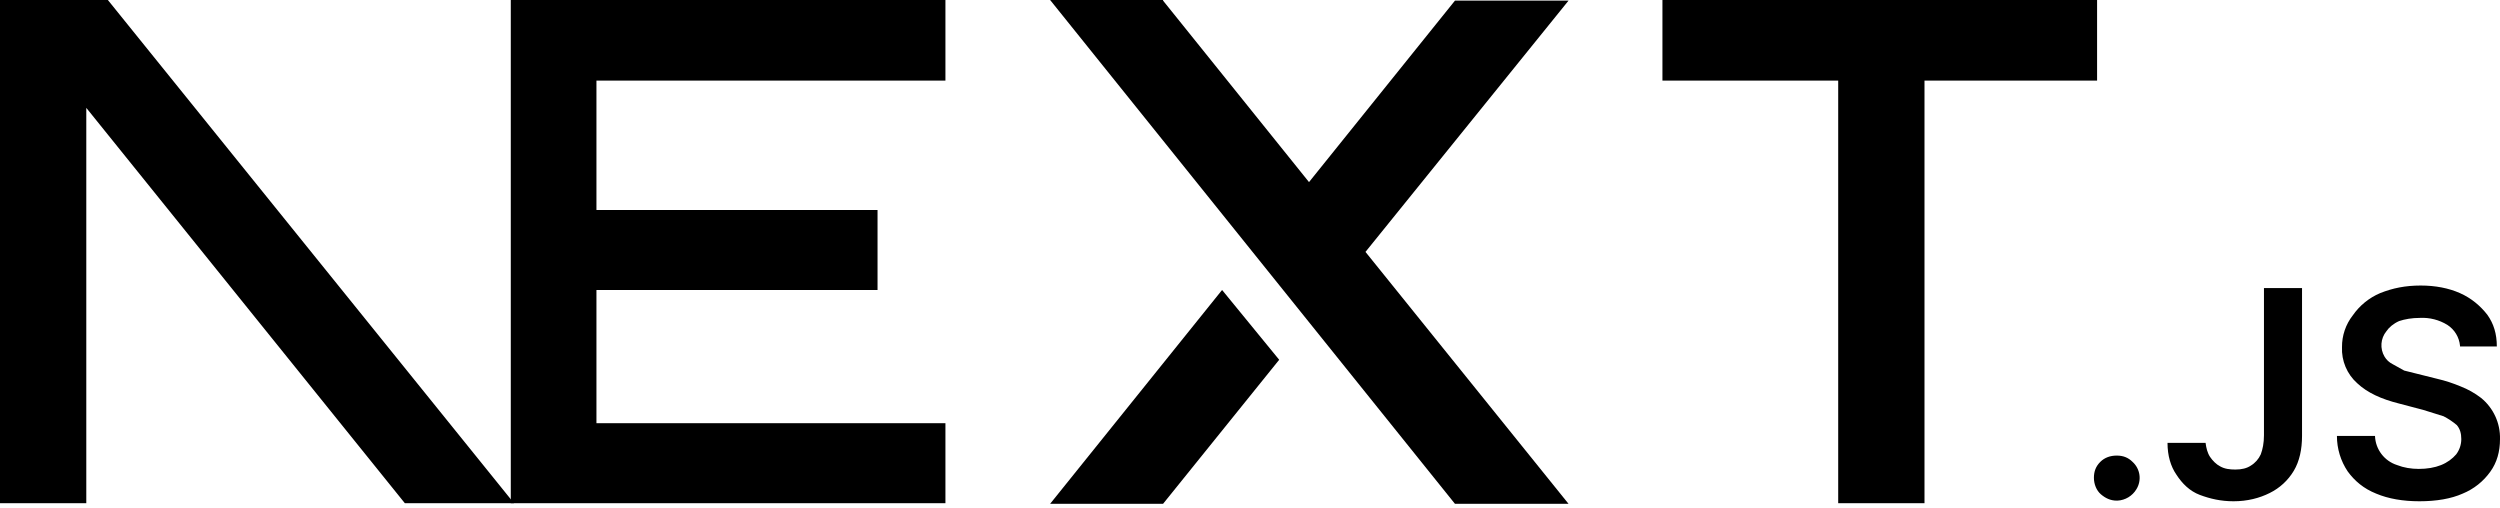
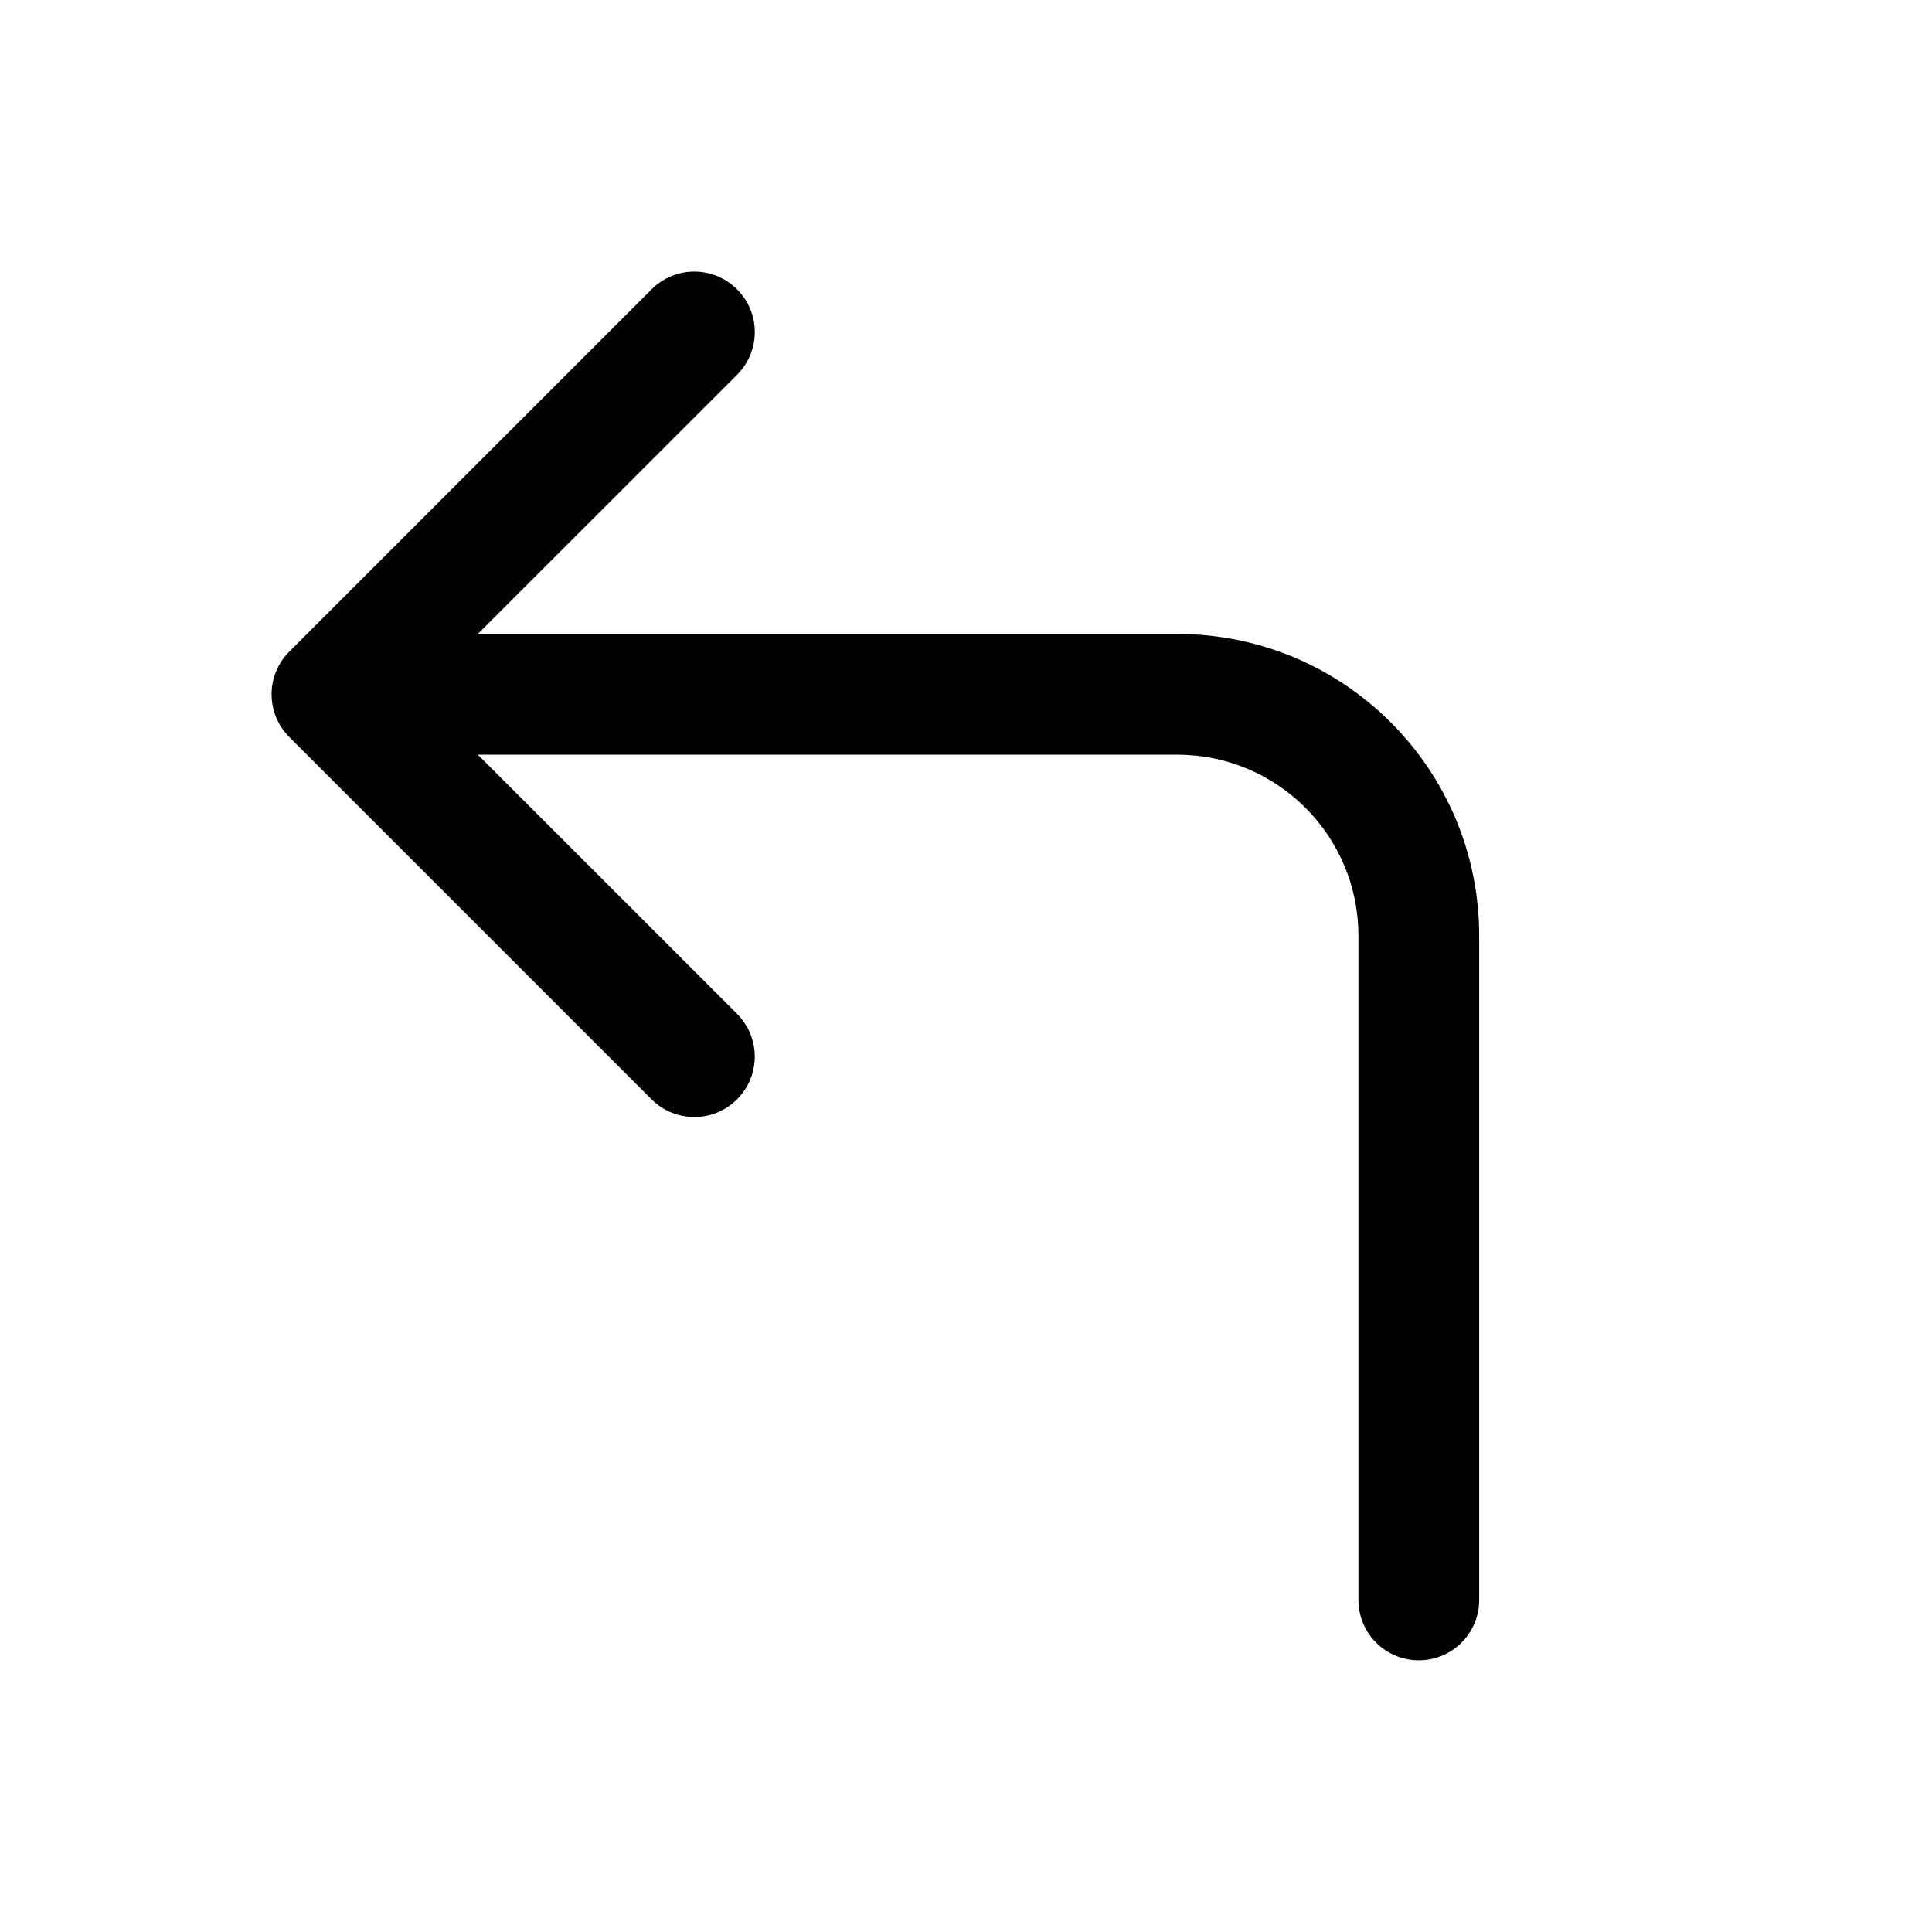
- <svg xmlns="http://www.w3.org/2000/svg" fill="none" viewBox="0 0 394 80">
-   <path fill="#000" d="M262 0h68.5v12.7h-27.2v66.6h-13.6V12.7H262V0ZM149 0v12.7H94v20.4h44.3v12.6H94v21h55v12.6H80.5V0h68.7zm34.3 0h-17.8l63.8 79.4h17.9l-32-39.7 32-39.6h-17.9l-23 28.6-23-28.6zm18.3 56.7-9-11-27.1 33.7h17.8l18.3-22.7z" />
-   <path fill="#000" d="M81 79.3 17 0H0v79.3h13.6V17l50.2 62.3H81Zm252.6-.4c-1 0-1.8-.4-2.5-1s-1.1-1.6-1.1-2.6.3-1.8 1-2.5 1.6-1 2.6-1 1.8.3 2.5 1a3.4 3.4 0 0 1 .6 4.3 3.7 3.7 0 0 1-3 1.8zm23.2-33.5h6v23.3c0 2.1-.4 4-1.3 5.5a9.1 9.1 0 0 1-3.8 3.5c-1.6.8-3.5 1.3-5.7 1.3-2 0-3.7-.4-5.3-1s-2.8-1.8-3.7-3.2c-.9-1.3-1.4-3-1.4-5h6c.1.8.3 1.6.7 2.2s1 1.2 1.6 1.5c.7.4 1.5.5 2.4.5 1 0 1.8-.2 2.4-.6a4 4 0 0 0 1.6-1.8c.3-.8.5-1.8.5-3V45.5zm30.9 9.1a4.4 4.4 0 0 0-2-3.3 7.5 7.5 0 0 0-4.3-1.1c-1.3 0-2.4.2-3.3.5-.9.4-1.6 1-2 1.6a3.5 3.5 0 0 0-.3 4c.3.5.7.9 1.3 1.2l1.8 1 2 .5 3.2.8c1.3.3 2.5.7 3.7 1.2a13 13 0 0 1 3.2 1.8 8.1 8.1 0 0 1 3 6.5c0 2-.5 3.7-1.5 5.1a10 10 0 0 1-4.4 3.5c-1.8.8-4.1 1.2-6.8 1.2-2.6 0-4.9-.4-6.8-1.2-2-.8-3.4-2-4.5-3.5a10 10 0 0 1-1.7-5.6h6a5 5 0 0 0 3.5 4.6c1 .4 2.2.6 3.4.6 1.3 0 2.5-.2 3.5-.6 1-.4 1.8-1 2.4-1.7a4 4 0 0 0 .8-2.4c0-.9-.2-1.6-.7-2.2a11 11 0 0 0-2.1-1.4l-3.2-1-3.8-1c-2.8-.7-5-1.7-6.6-3.2a7.2 7.2 0 0 1-2.4-5.7 8 8 0 0 1 1.7-5 10 10 0 0 1 4.3-3.5c2-.8 4-1.2 6.4-1.2 2.3 0 4.4.4 6.2 1.2 1.8.8 3.2 2 4.3 3.4 1 1.4 1.5 3 1.5 5h-5.8z" />
+ <svg xmlns="http://www.w3.org/2000/svg" stroke="currentColor" fill="currentColor" stroke-width="0" viewBox="0 0 16 16" height="2em" width="2em">
+   <path fill-rule="evenodd" d="M6.104 2.396a.5.5 0 010 .708L3.457 5.75l2.647 2.646a.5.5 0 11-.708.708l-3-3a.5.5 0 010-.708l3-3a.5.5 0 01.708 0z" clip-rule="evenodd" />
+   <path fill-rule="evenodd" d="M2.75 5.75a.5.5 0 01.5-.5h6.5a2.5 2.5 0 012.5 2.5v5.5a.5.5 0 01-1 0v-5.5a1.5 1.5 0 00-1.5-1.5h-6.5a.5.5 0 01-.5-.5z" clip-rule="evenodd" />
</svg>
